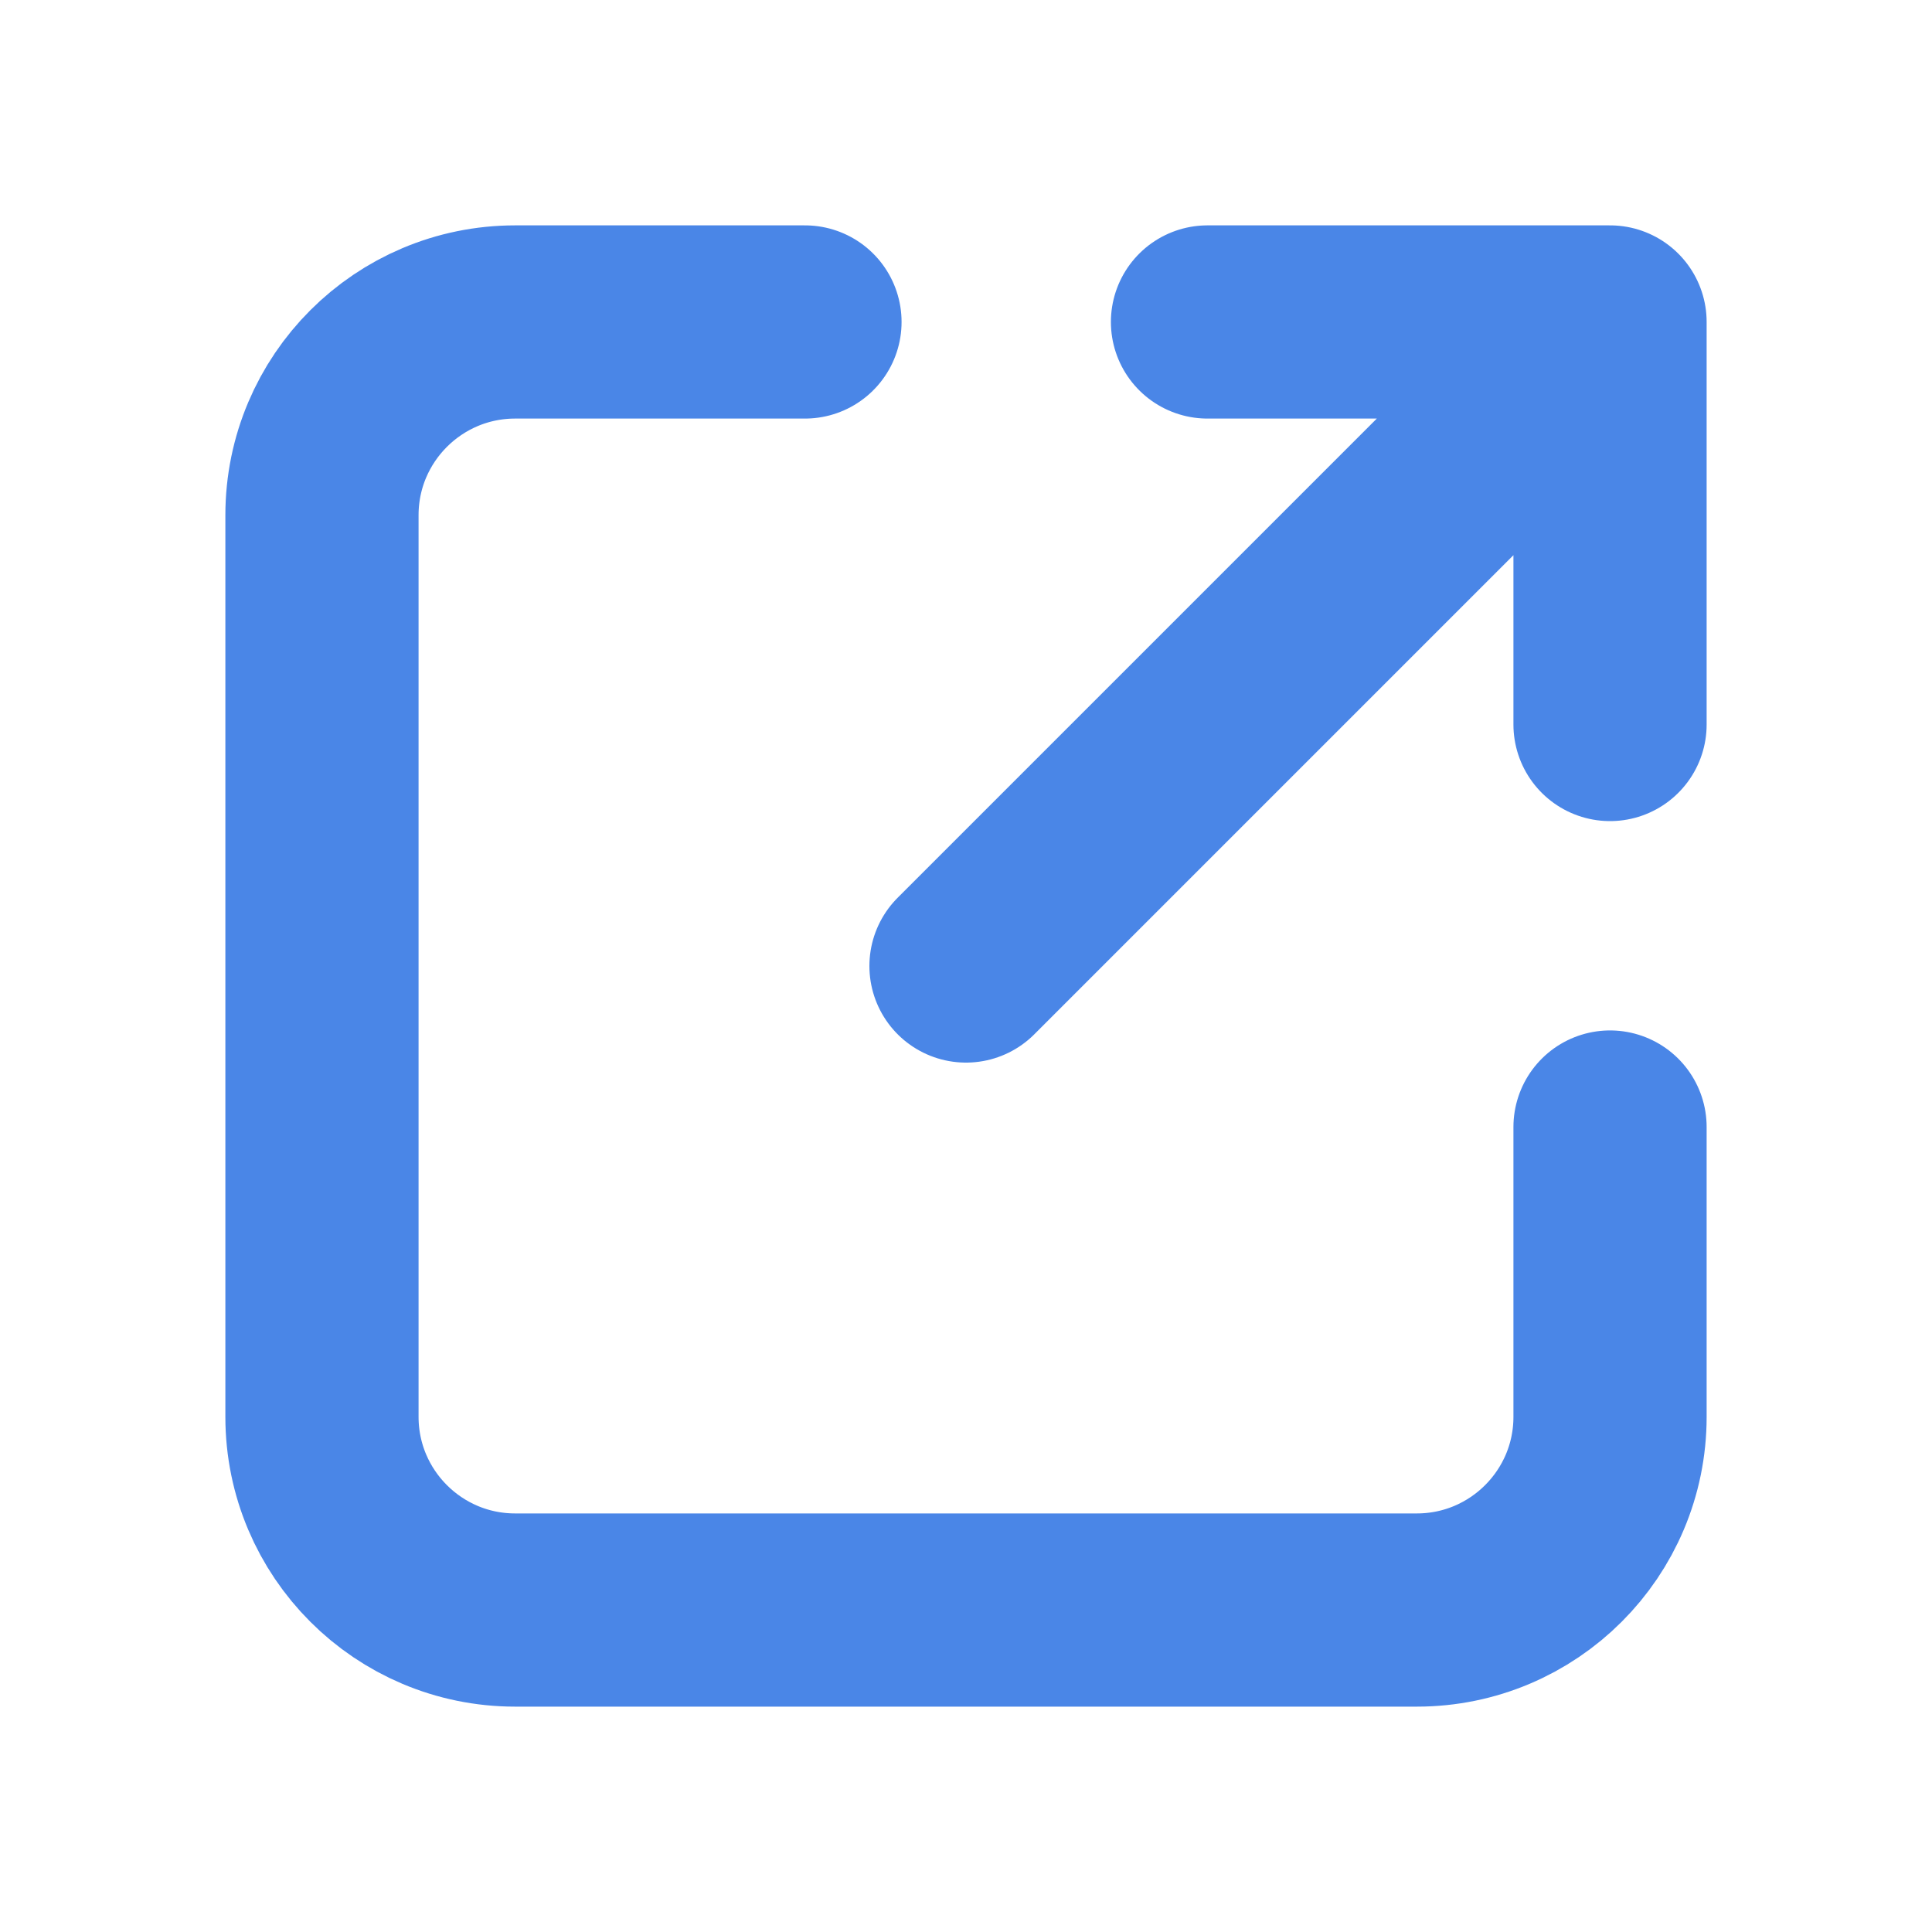
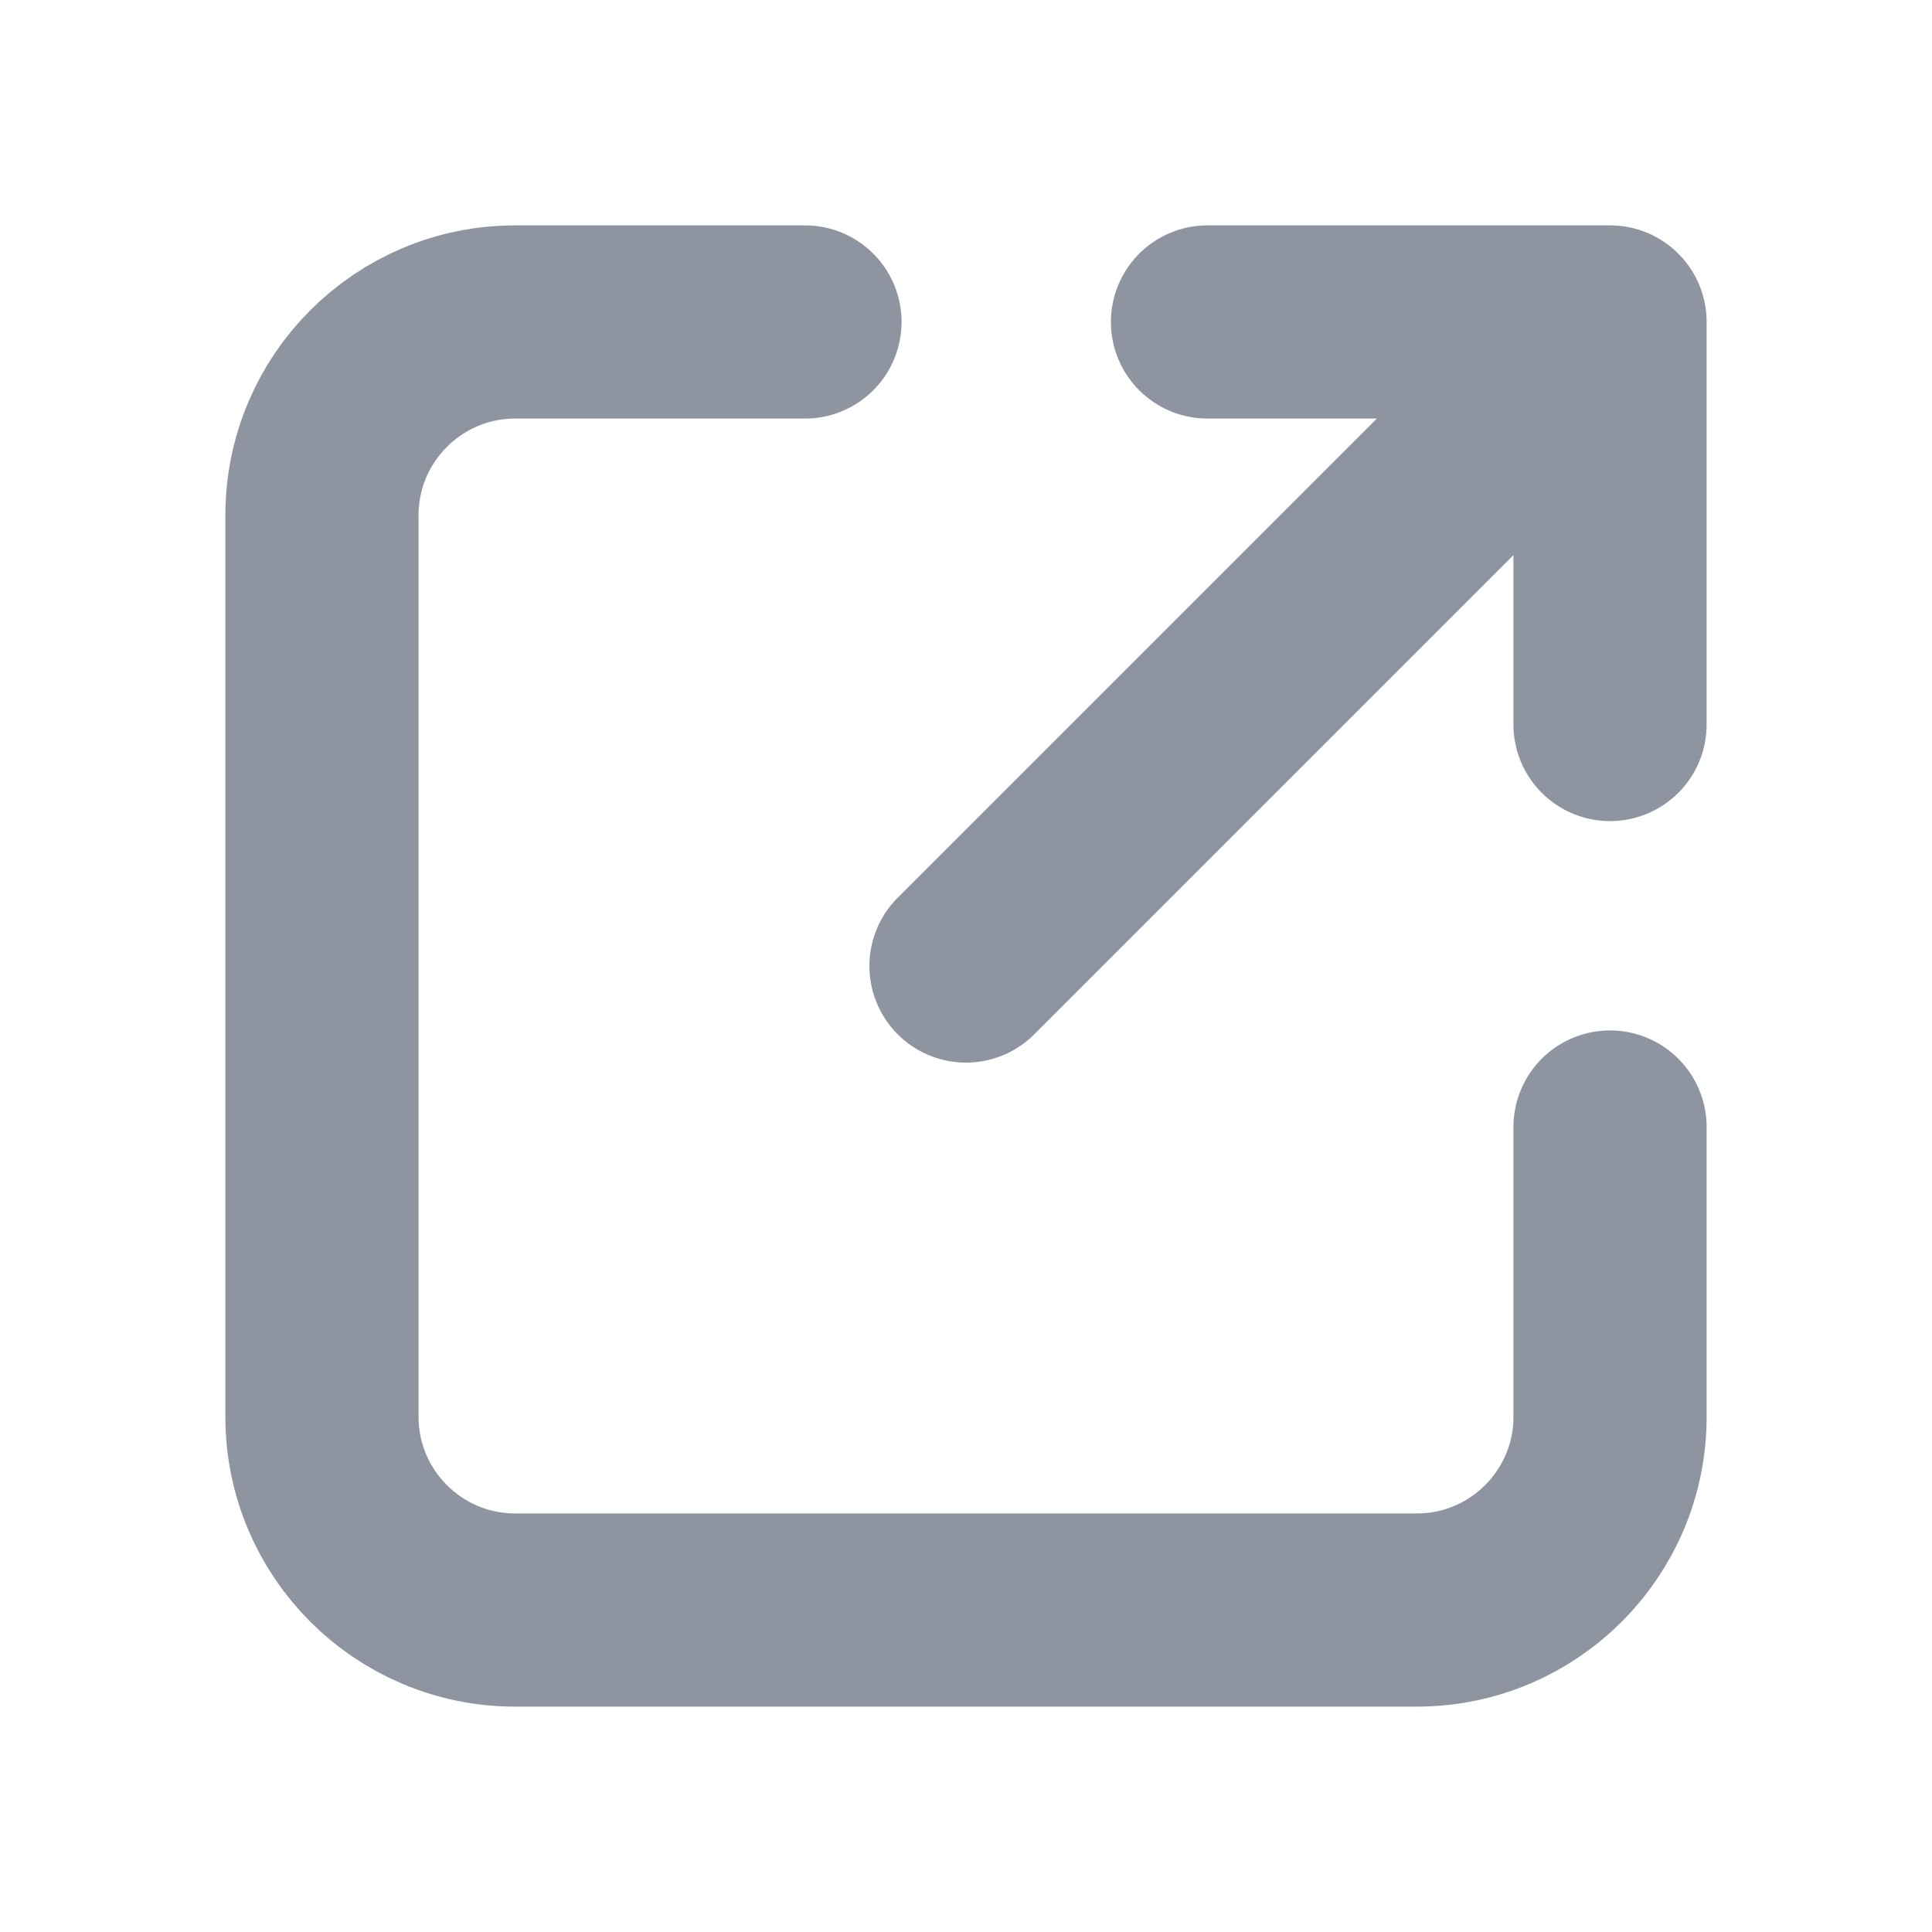
<svg xmlns="http://www.w3.org/2000/svg" width="20" height="20" viewBox="0 0 20 20" fill="none">
-   <path d="M8.333 3.333H5.333C4.229 3.333 3.333 4.229 3.333 5.333V14.667C3.333 15.771 4.229 16.667 5.333 16.667H14.667C15.771 16.667 16.667 15.771 16.667 14.667V11.667M10 10L16.667 3.333M16.667 3.333V7.5M16.667 3.333H12.5" stroke="#4A86E7" stroke-width="2" stroke-linecap="round" stroke-linejoin="round" />
+   <path d="M8.333 3.333H5.333C4.229 3.333 3.333 4.229 3.333 5.333V14.667C3.333 15.771 4.229 16.667 5.333 16.667H14.667C15.771 16.667 16.667 15.771 16.667 14.667V11.667M10 10L16.667 3.333M16.667 3.333V7.5M16.667 3.333H12.5" stroke="#8E95A0" stroke-width="2" stroke-linecap="round" stroke-linejoin="round" />
</svg>
